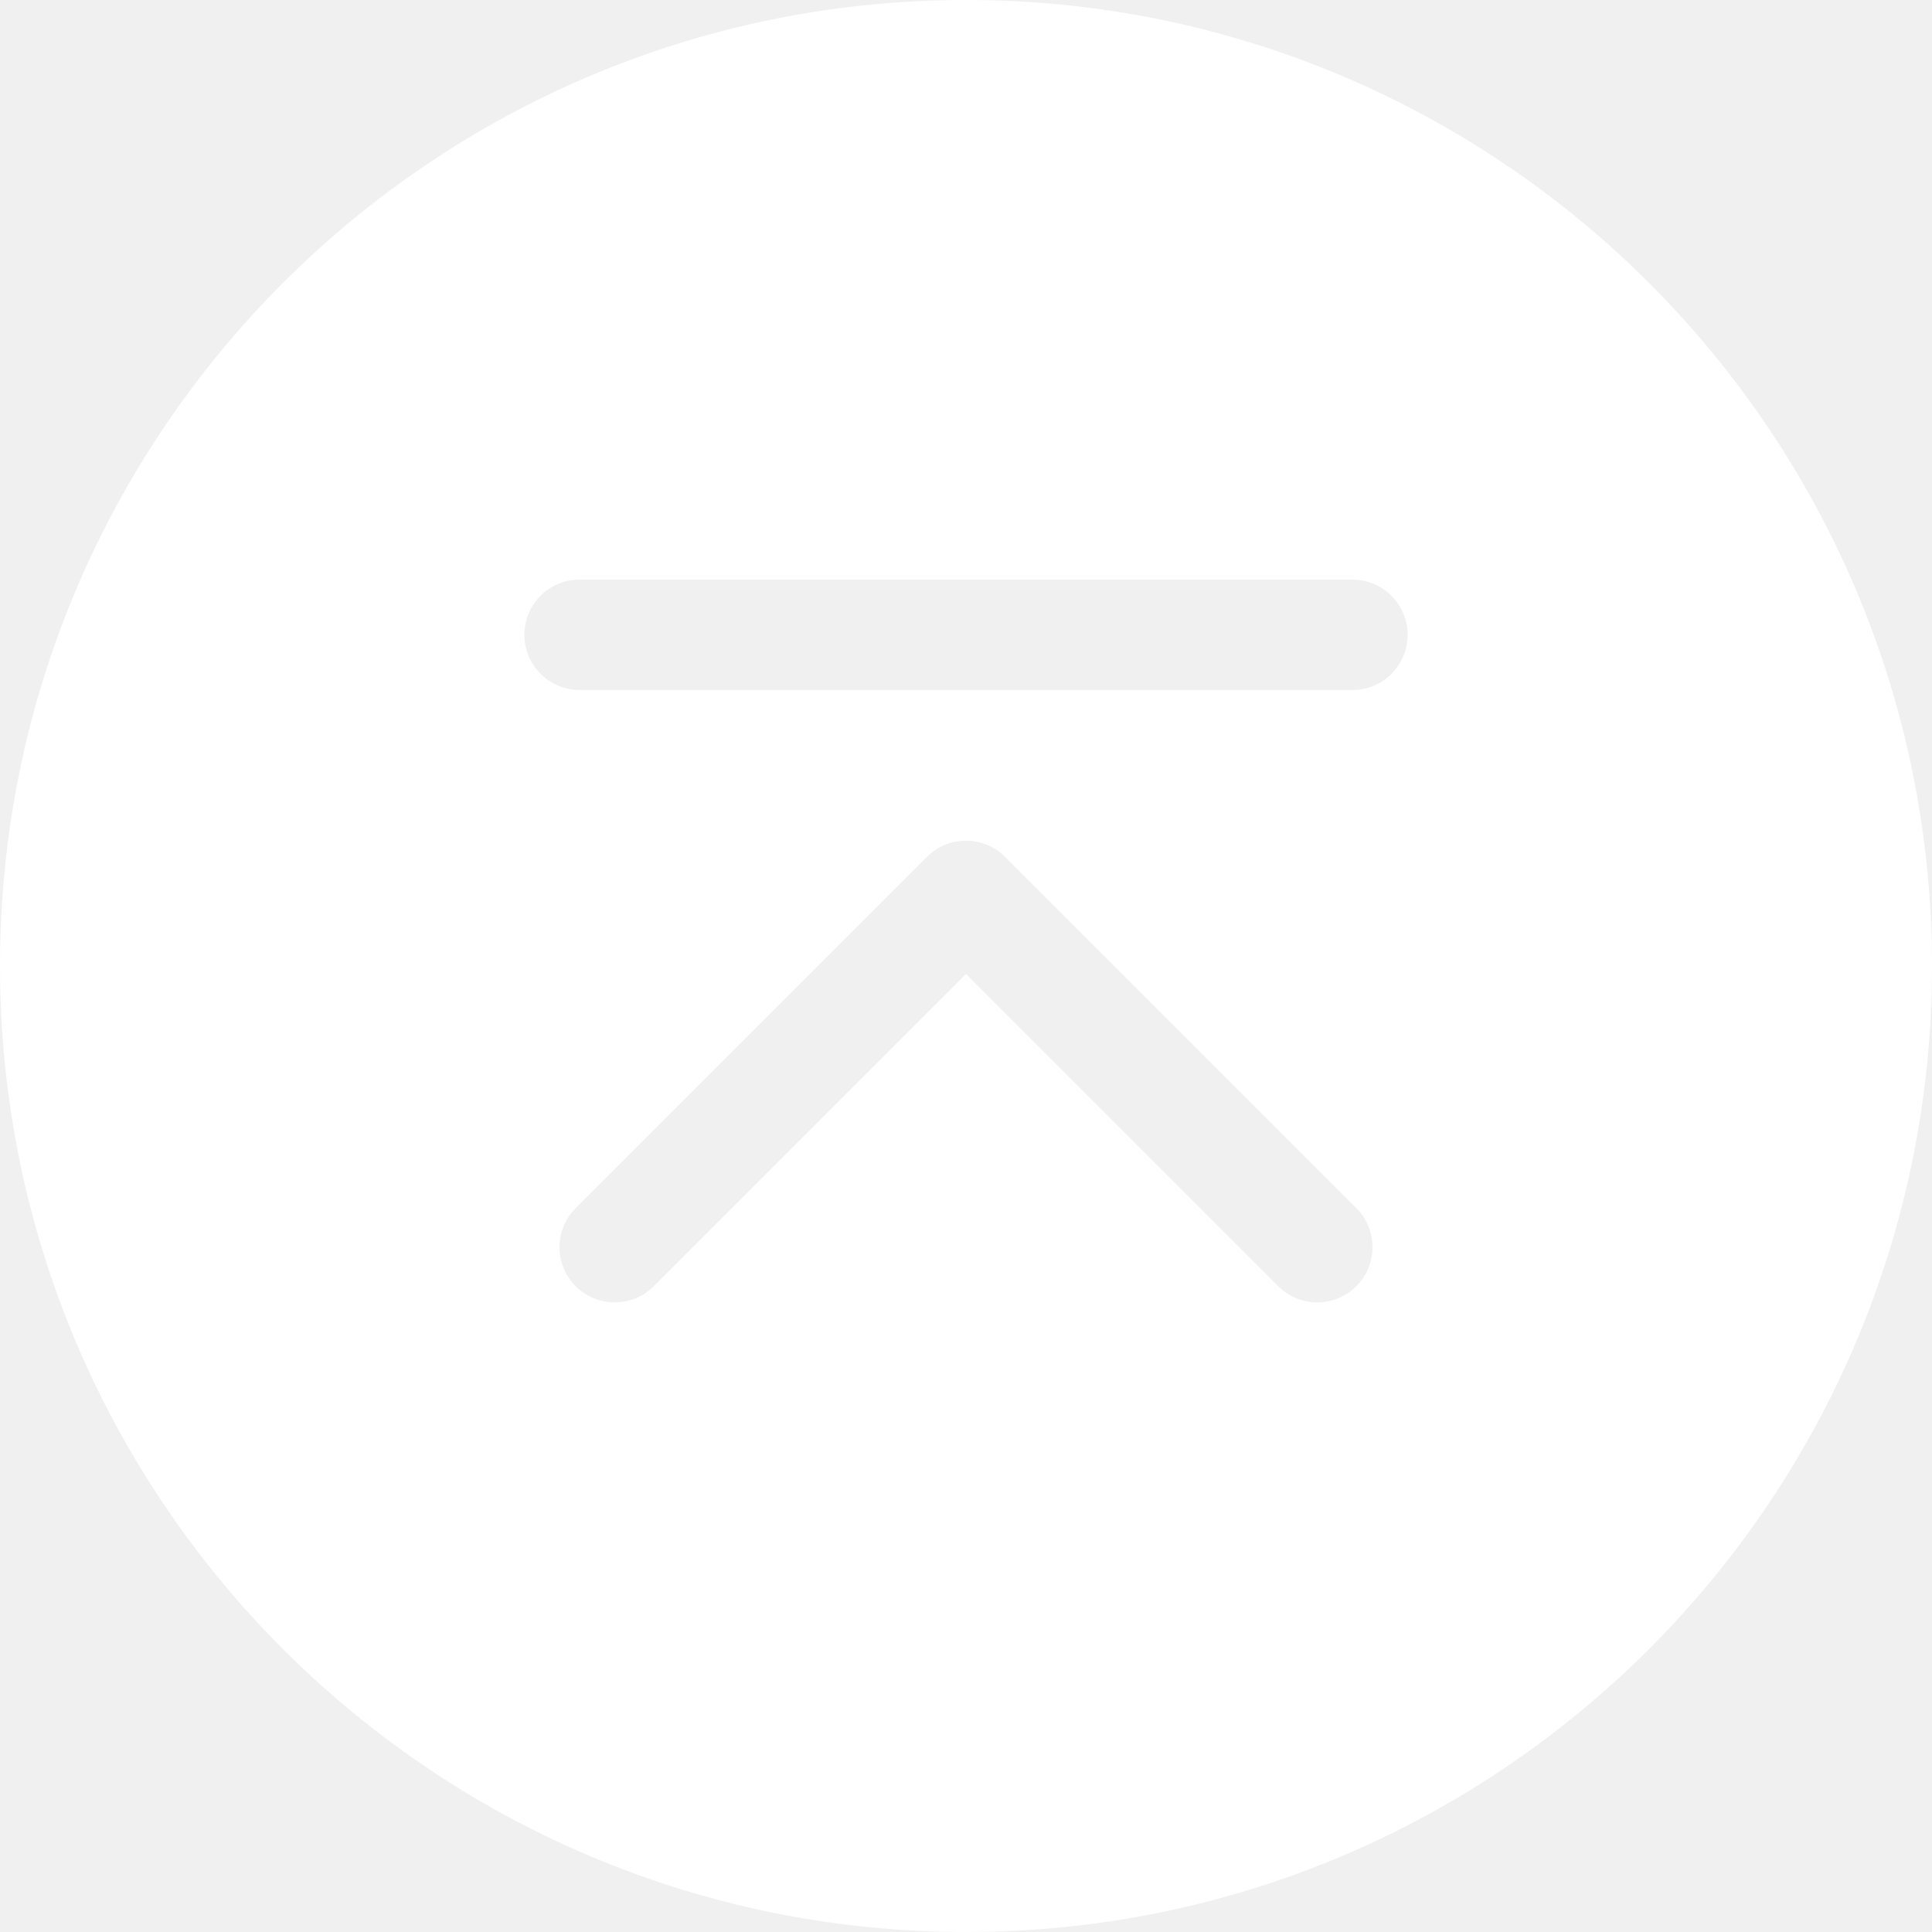
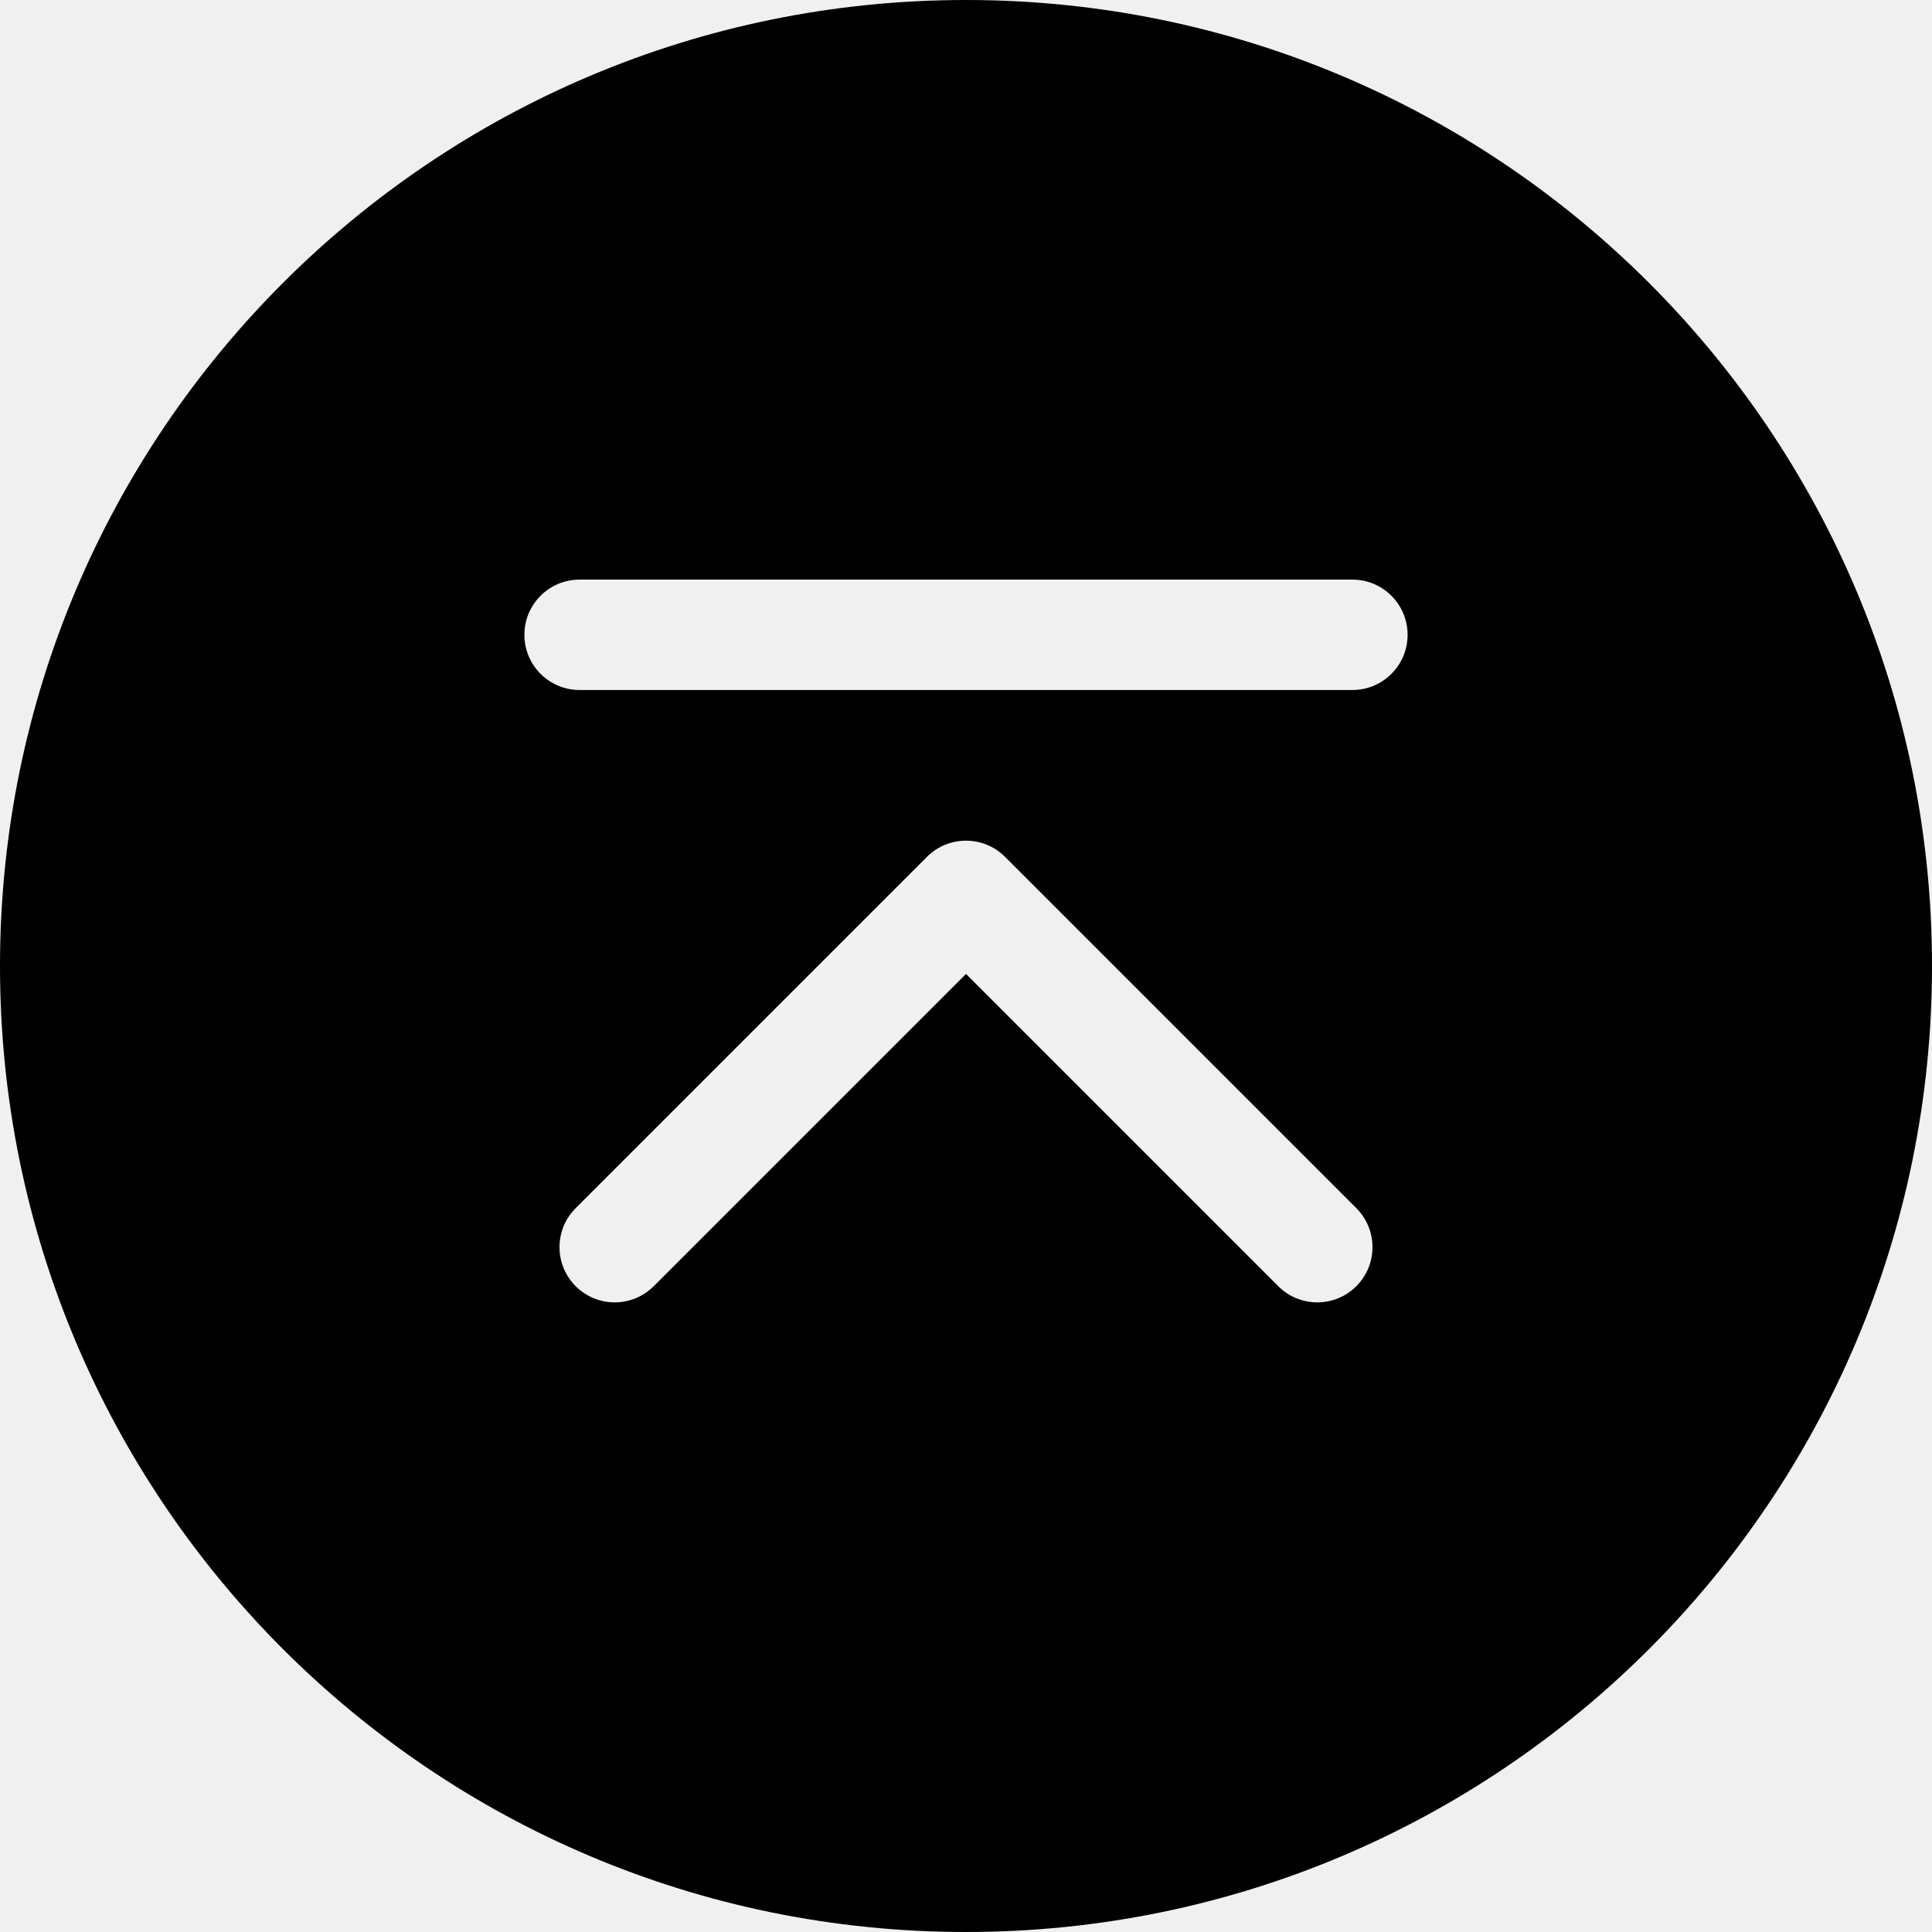
<svg xmlns="http://www.w3.org/2000/svg" width="140" height="140" viewBox="0 0 140 140" fill="none">
-   <path fill-rule="evenodd" clip-rule="evenodd" d="M70 140C108.66 140 140 108.66 140 70C140 31.34 108.66 0 70 0C31.34 0 0 31.34 0 70C0 108.66 31.34 140 70 140ZM98 50C100.209 50 102 48.209 102 46C102 43.791 100.209 42 98 42H42C39.791 42 38 43.791 38 46C38 48.209 39.791 50 42 50H98ZM98.284 87.546L72.828 62.09C71.266 60.528 68.734 60.528 67.172 62.09L41.716 87.546C40.154 89.109 40.154 91.641 41.716 93.203C43.278 94.765 45.81 94.765 47.373 93.203L70 70.576L92.627 93.203C94.189 94.765 96.722 94.765 98.284 93.203C99.846 91.641 99.846 89.109 98.284 87.546Z" fill="white" />
+   <path fill-rule="evenodd" clip-rule="evenodd" d="M70 140C108.66 140 140 108.66 140 70C140 31.34 108.66 0 70 0C31.34 0 0 31.34 0 70C0 108.66 31.34 140 70 140ZM98 50C100.209 50 102 48.209 102 46C102 43.791 100.209 42 98 42H42C39.791 42 38 43.791 38 46C38 48.209 39.791 50 42 50H98ZM98.284 87.546L72.828 62.09C71.266 60.528 68.734 60.528 67.172 62.09L41.716 87.546C40.154 89.109 40.154 91.641 41.716 93.203C43.278 94.765 45.81 94.765 47.373 93.203L70 70.576L92.627 93.203C94.189 94.765 96.722 94.765 98.284 93.203C99.846 91.641 99.846 89.109 98.284 87.546Z" fill="#000000" />
</svg>
